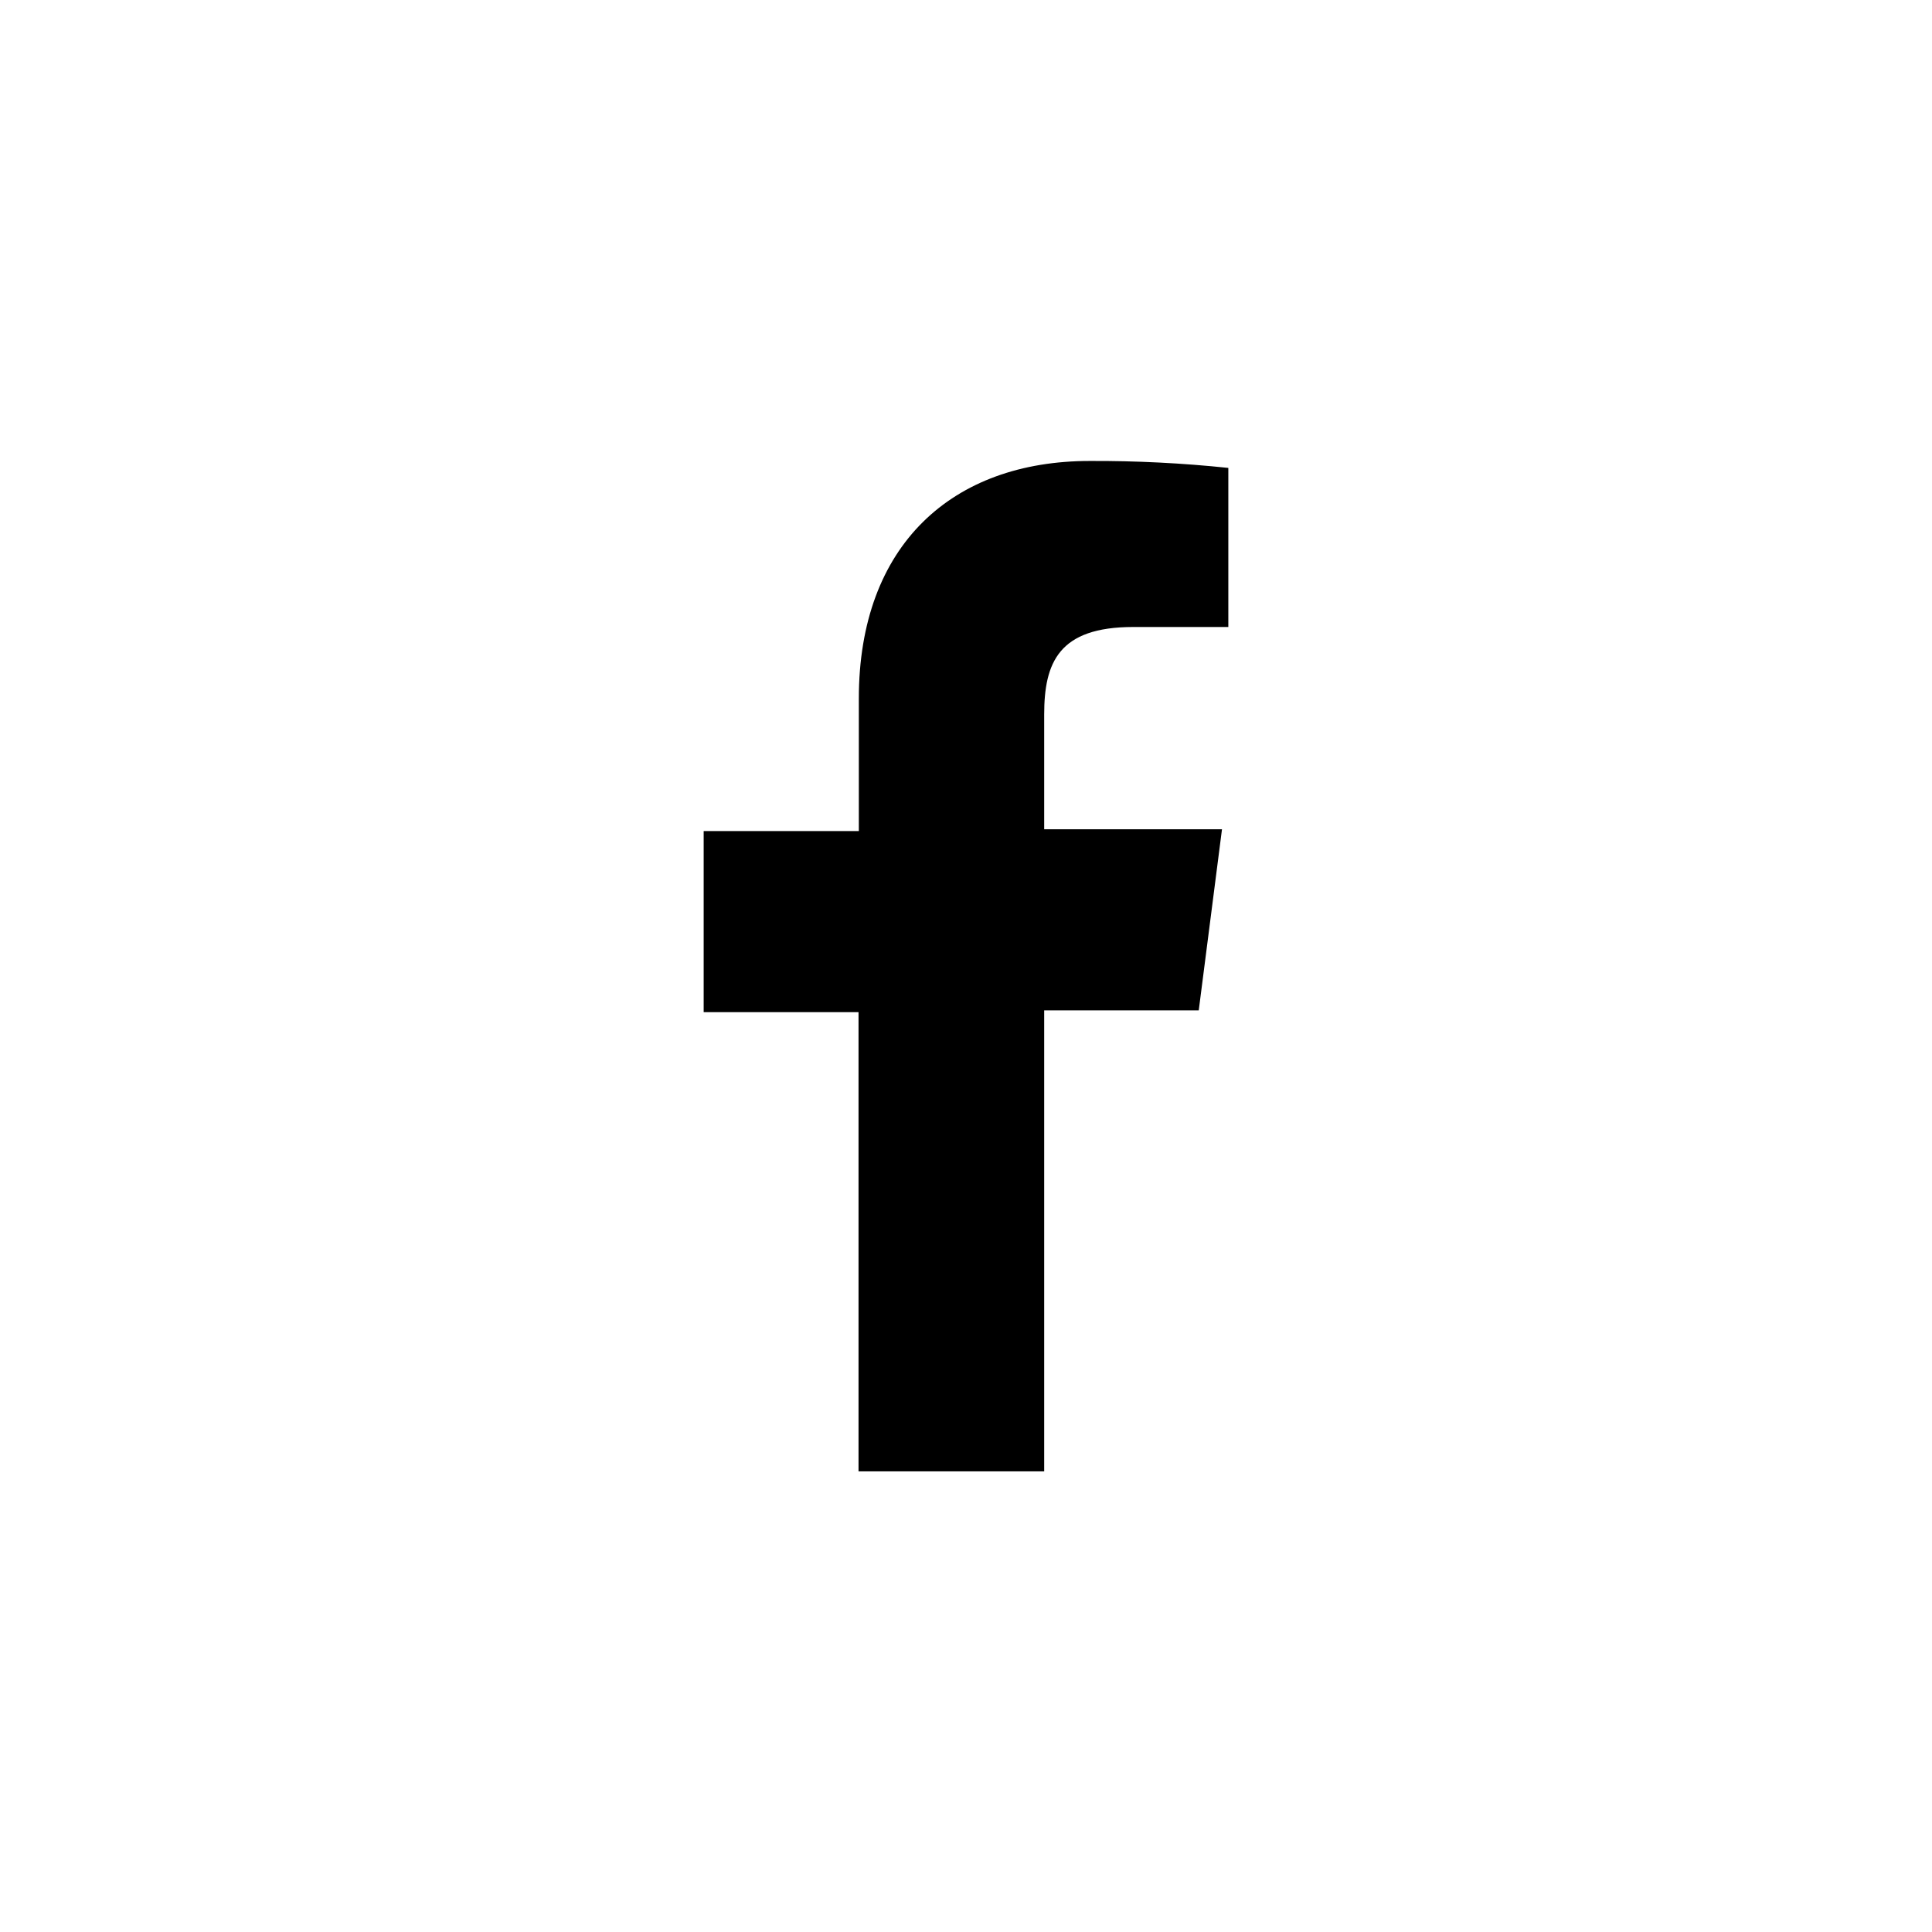
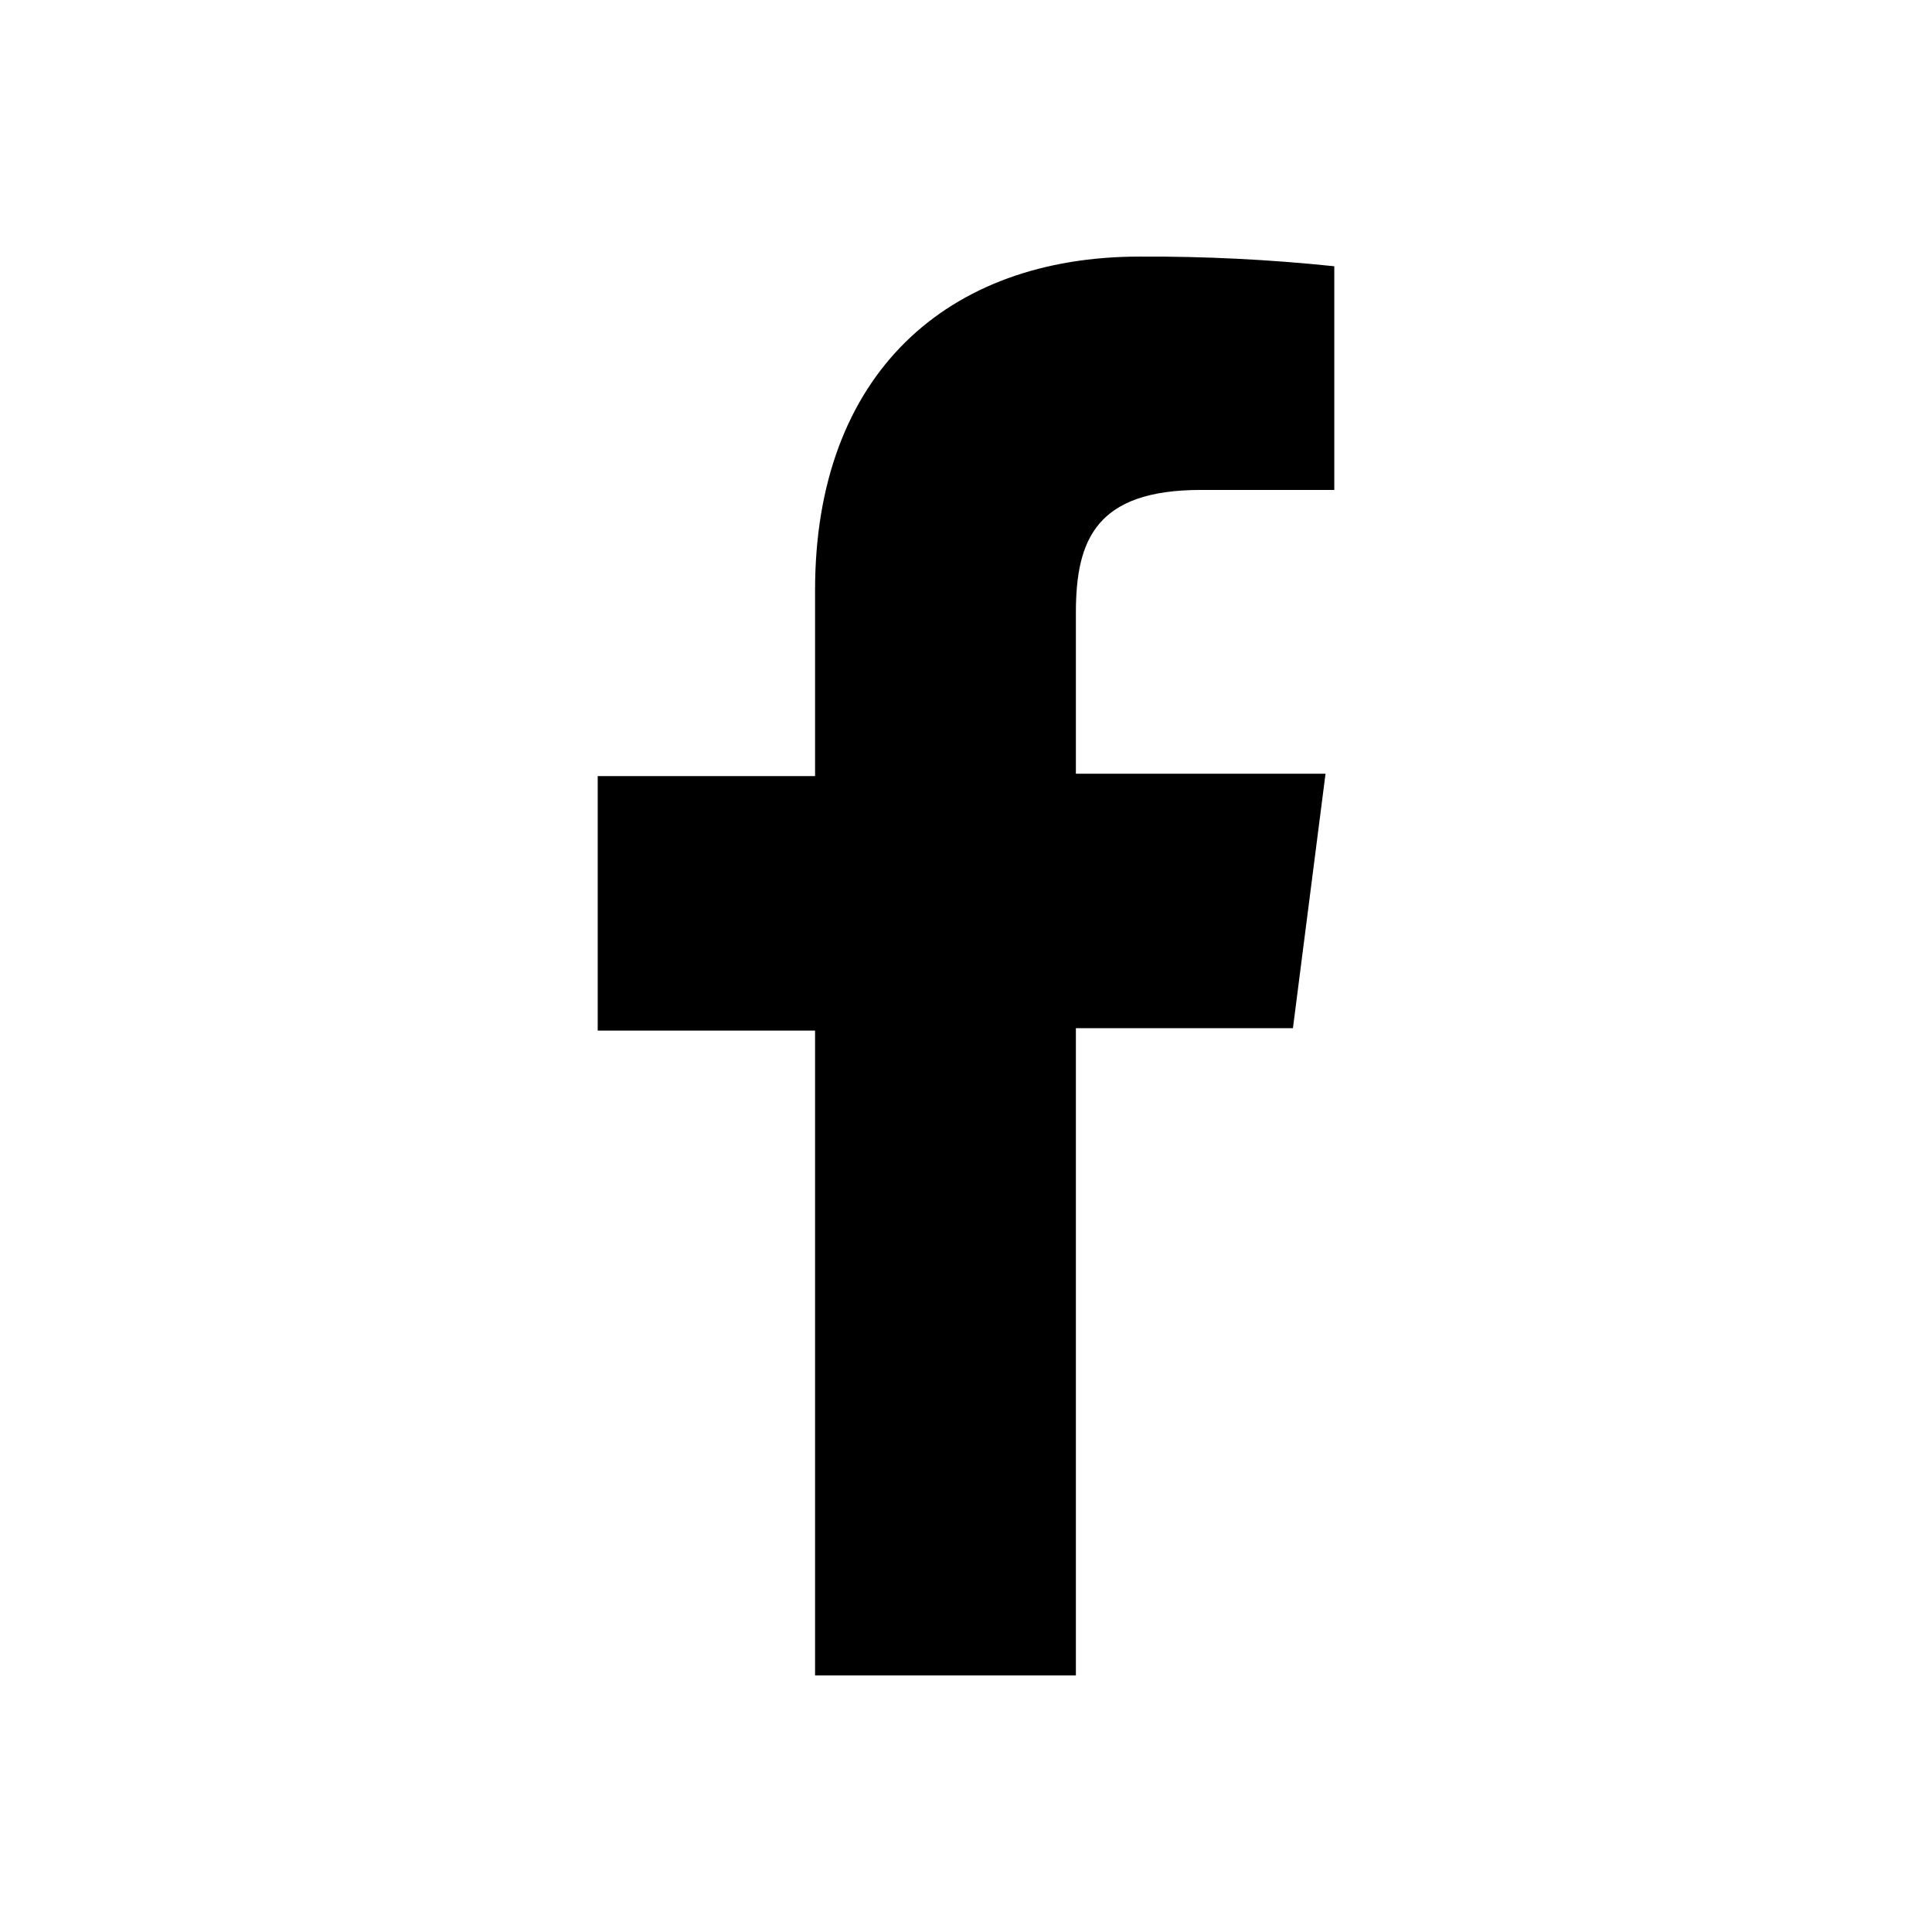
<svg xmlns="http://www.w3.org/2000/svg" viewBox="0 0 64 64">
-   <path d="M34.59,48.74V33.47h5.12l.77-6H34.59v-3.8c0-1.72.48-2.9,2.95-2.9h3.15V15.5a42.12,42.12,0,0,0-4.59-.23c-4.54,0-7.65,2.77-7.65,7.87v4.39H23.31v6h5.13V48.74Z" />
+   <path d="M35.64,55.5V34.06h7.19l1.08-8.43H35.64V20.3c0-2.42.67-4.07,4.14-4.07H44.2V8.82a59.15,59.15,0,0,0-6.45-.32C31.38,8.5,27,12.39,27,19.55v6.16H19.8v8.43H27V55.5Z" />
</svg>
